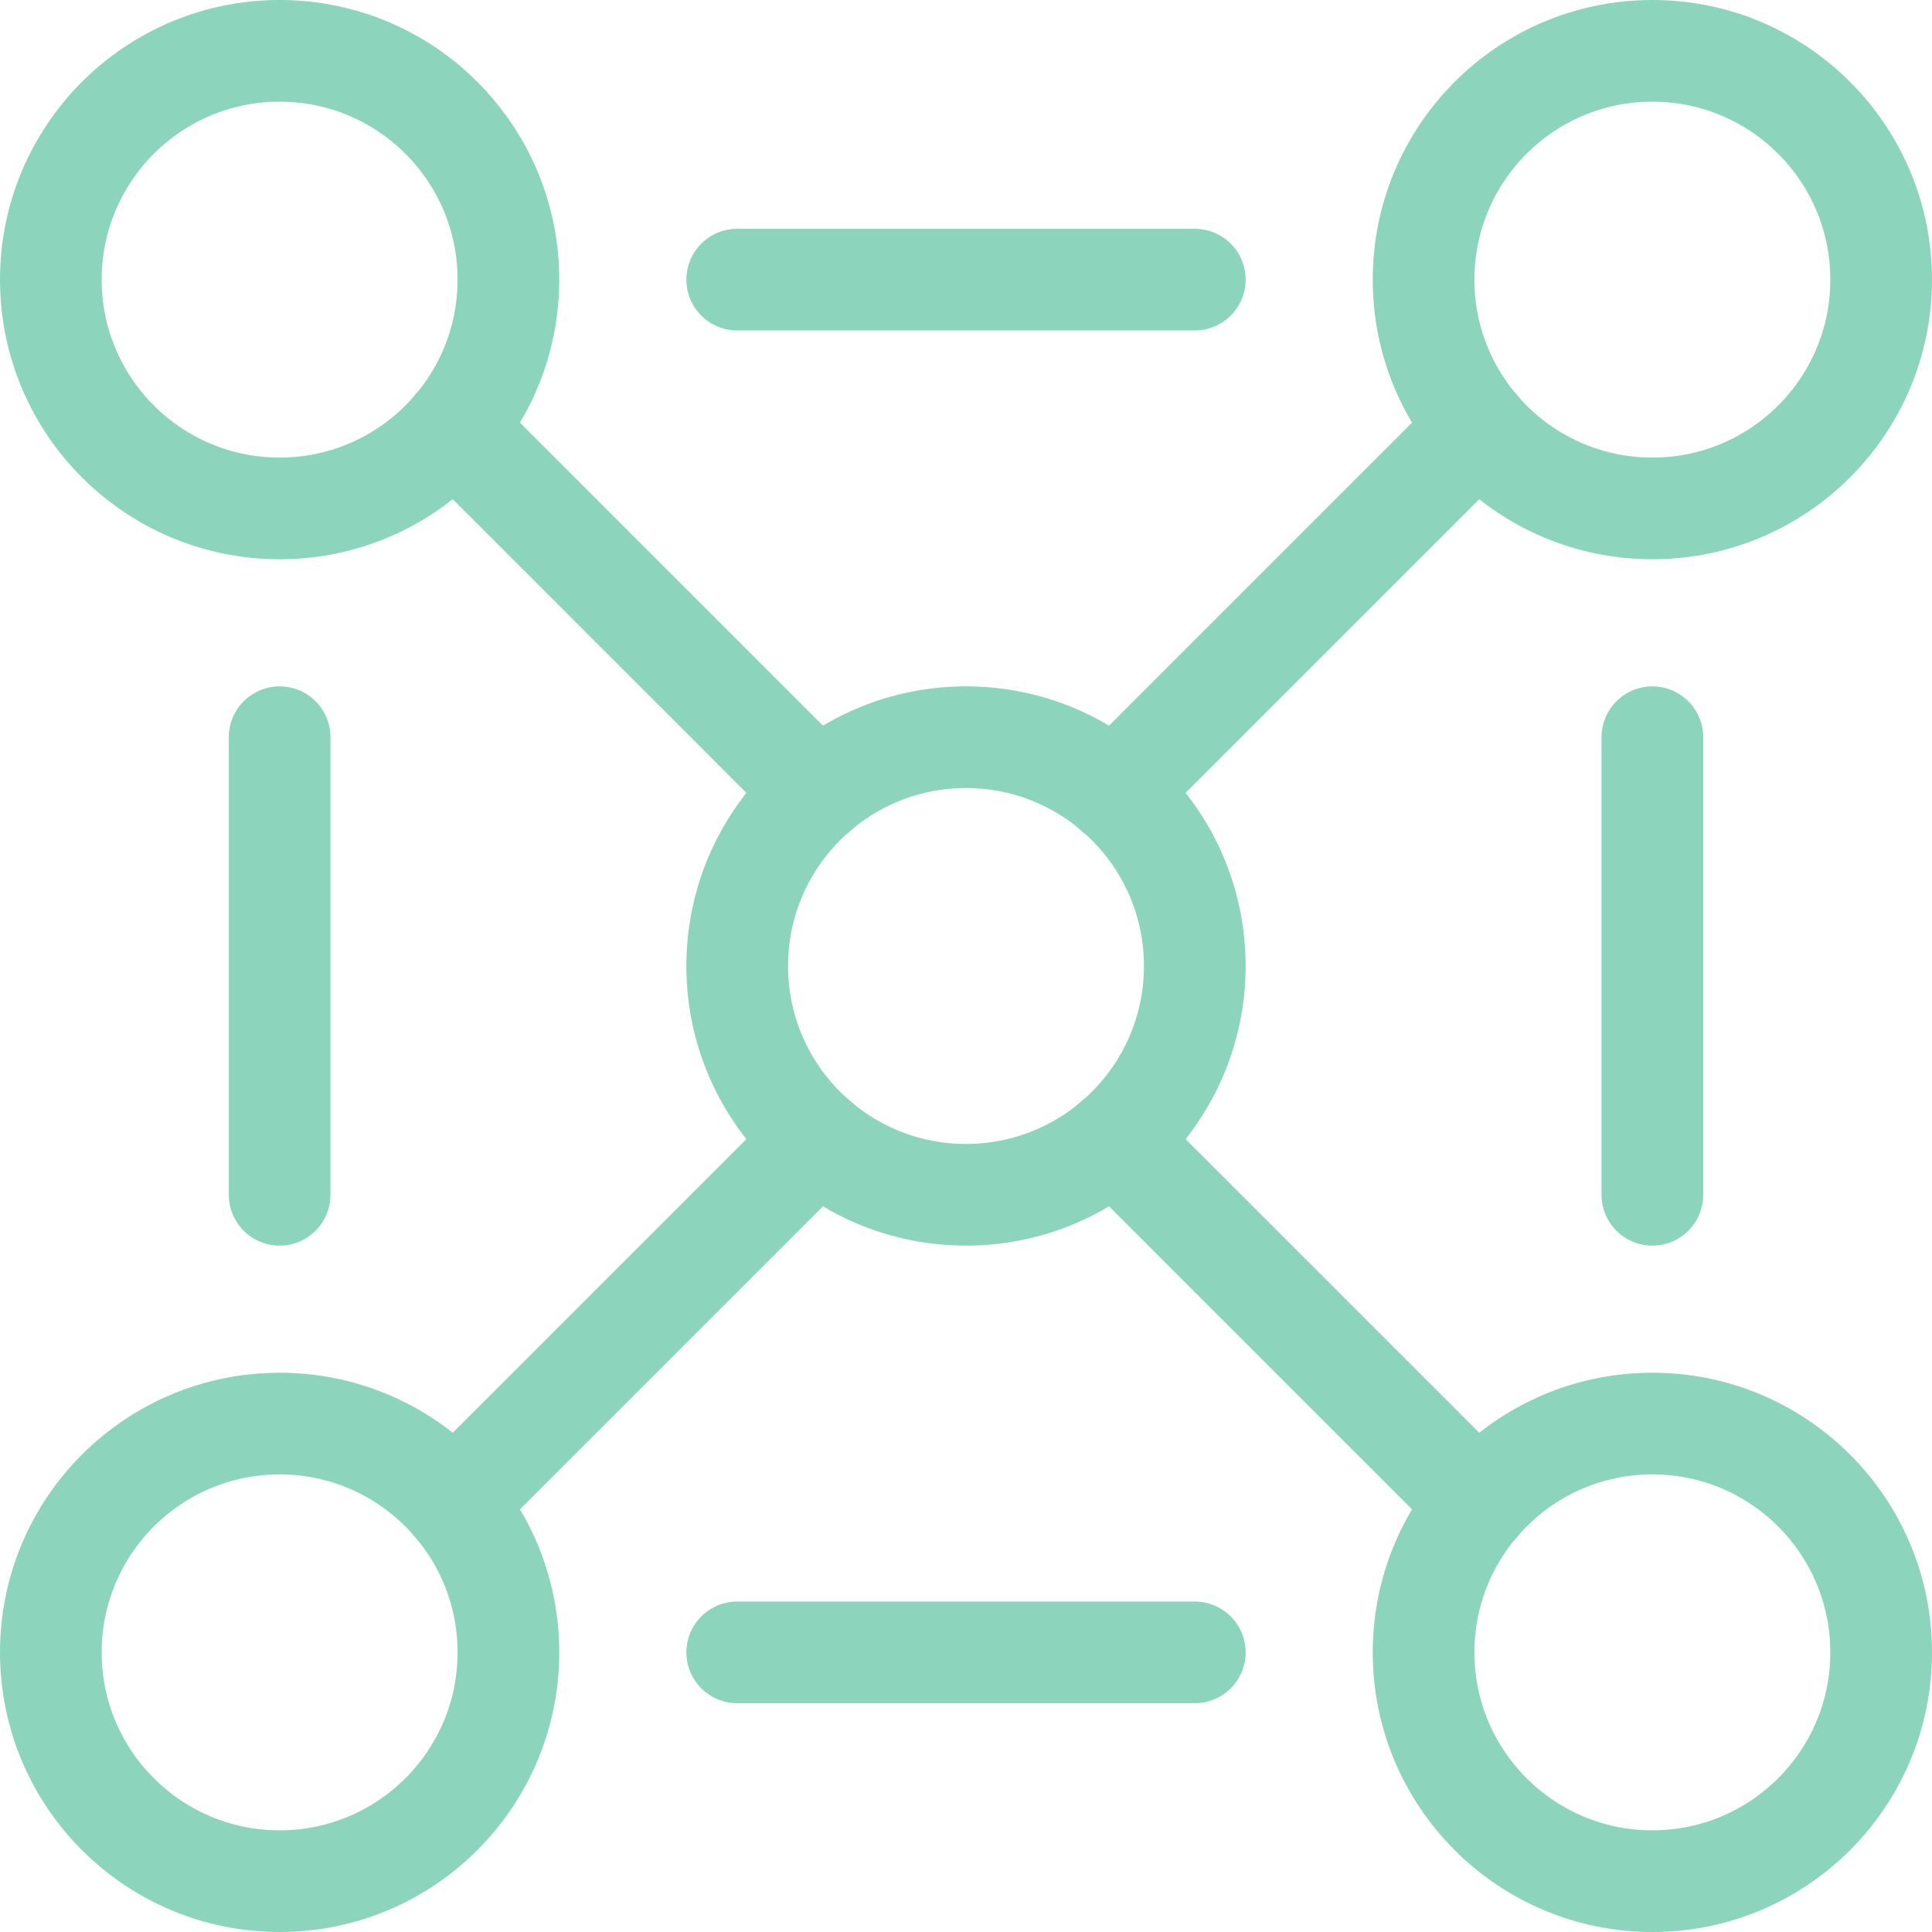
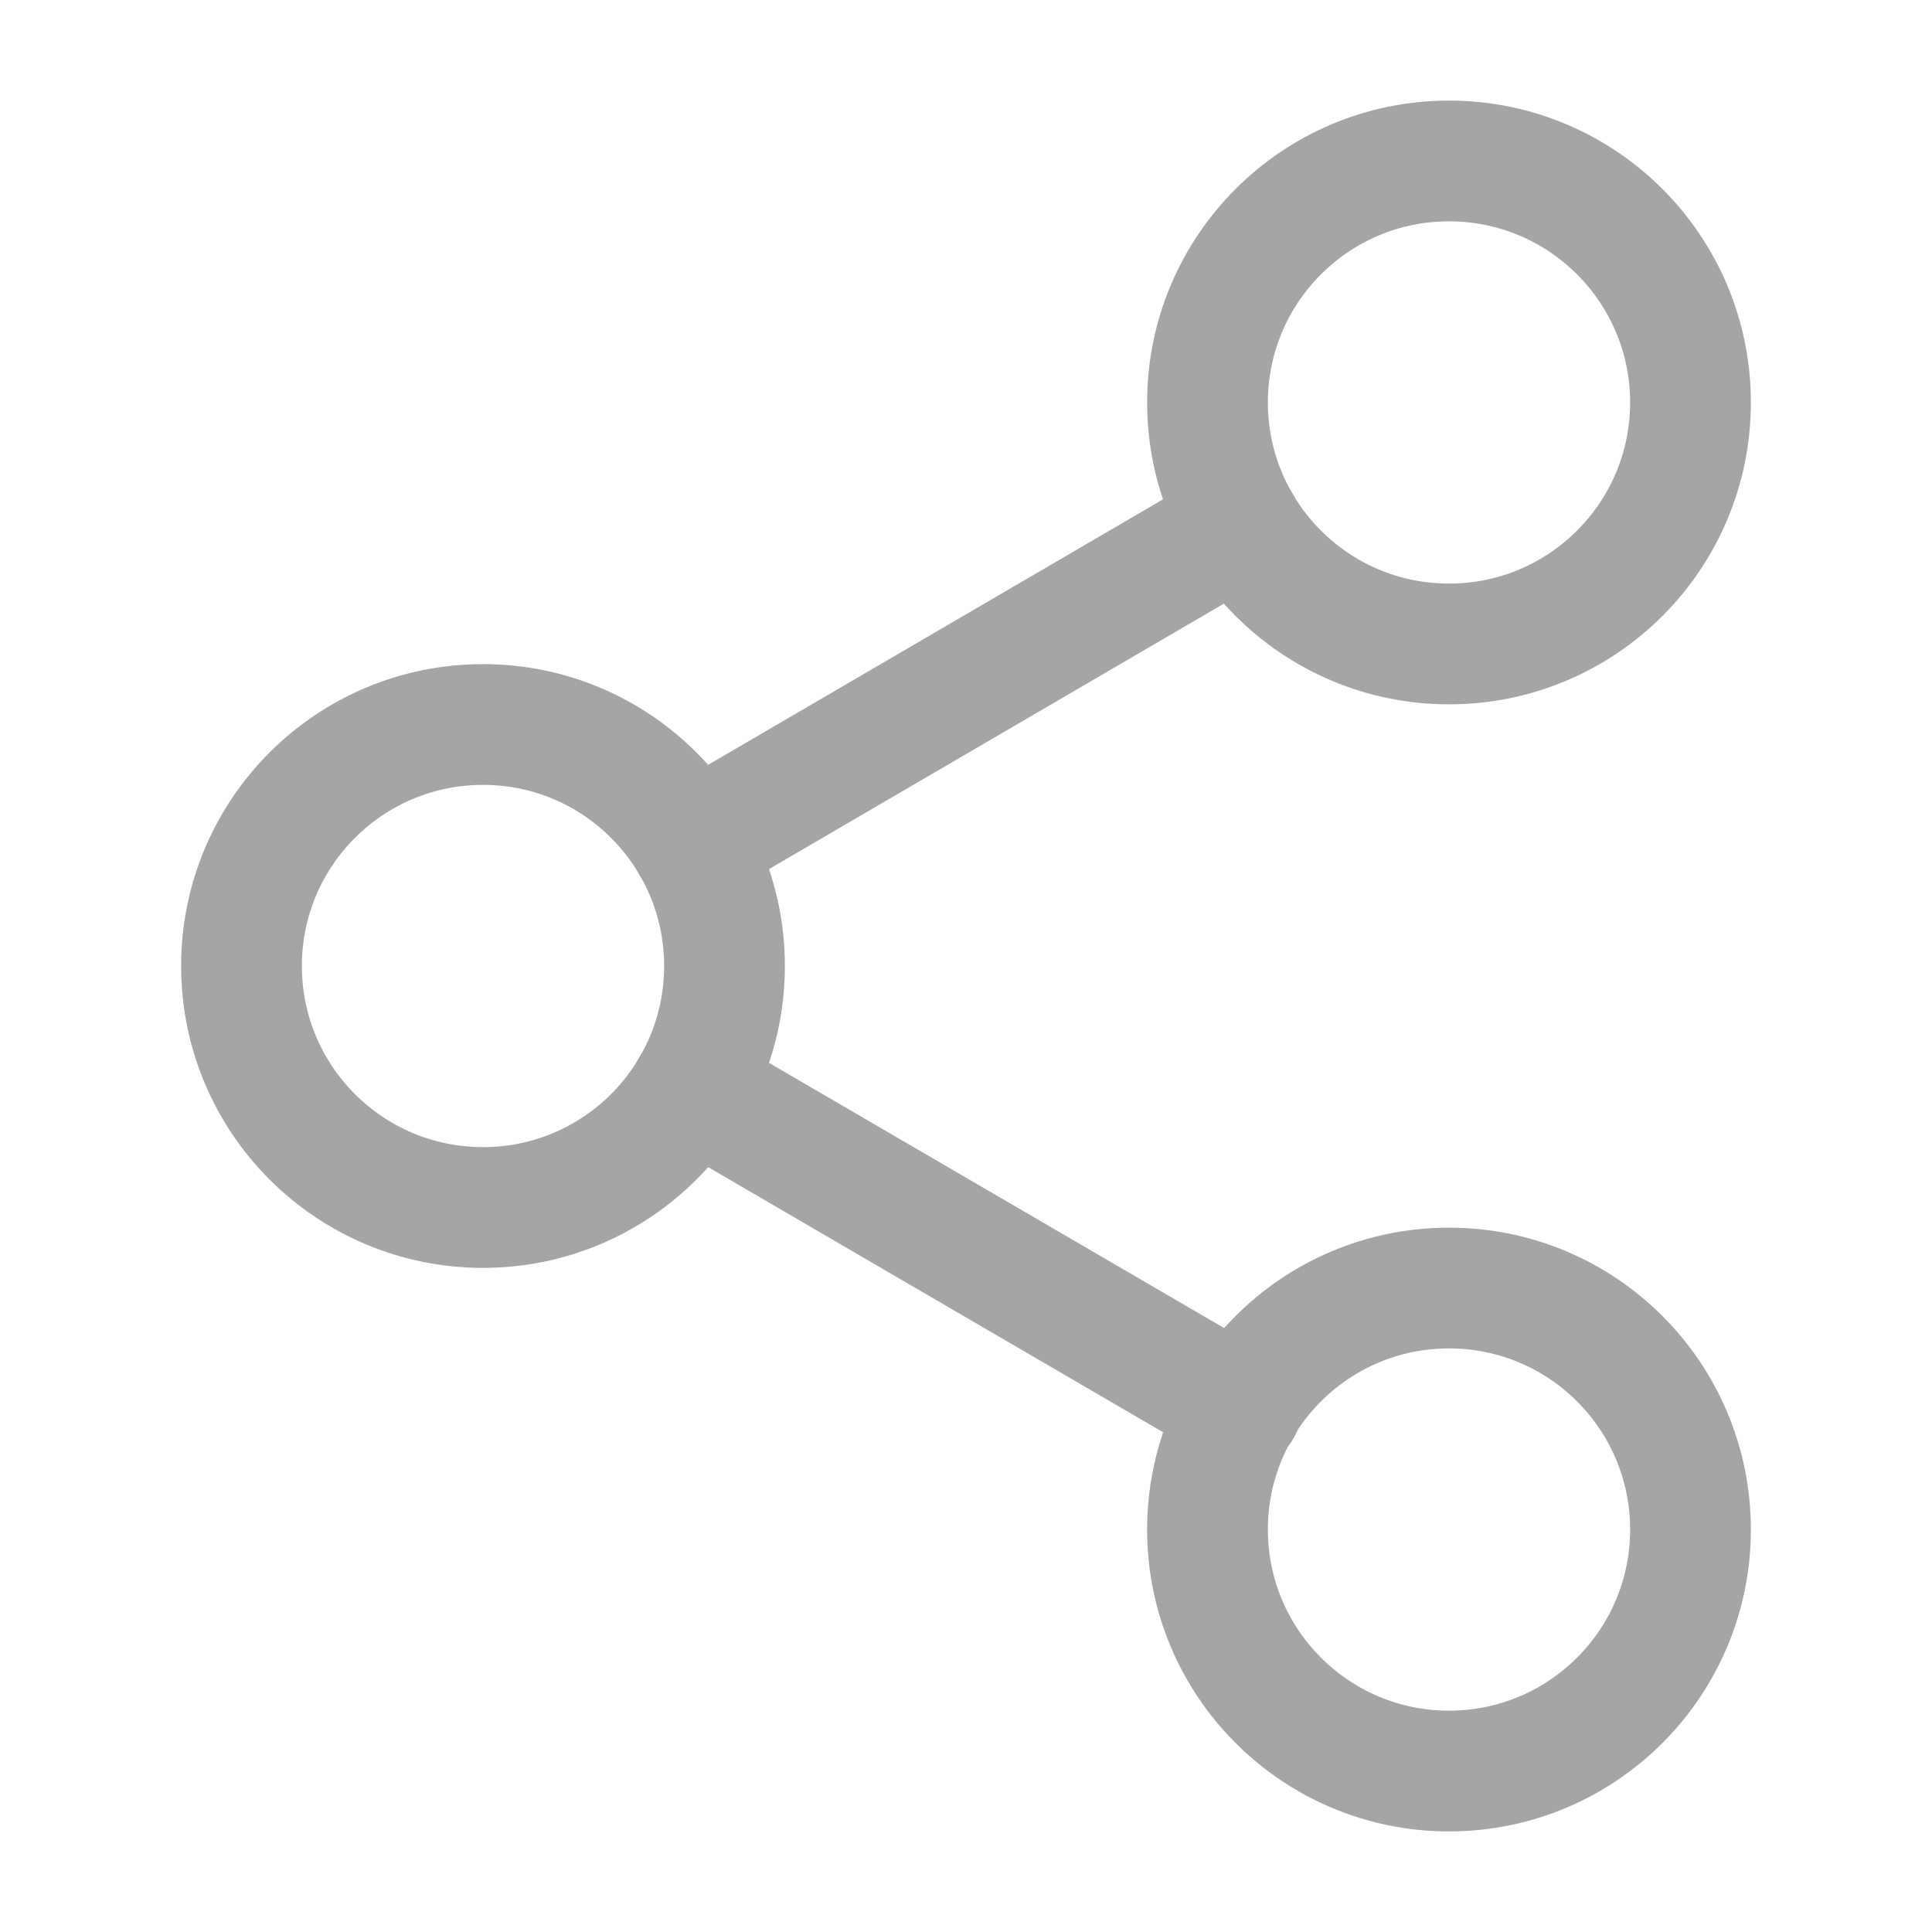
- <svg xmlns="http://www.w3.org/2000/svg" viewBox="0 0 38 38">
-   <g fill="none" stroke="#8dd4bd" stroke-linecap="round" stroke-linejoin="round" stroke-width="2">
-     <circle cx="5.5" cy="32.5" r="4.5" />
-     <path d="m5.5 14.5v9" />
-     <circle cx="32.5" cy="32.5" r="4.5" />
-     <path d="m32.5 14.5v9" />
-     <path d="m23.5 5.5h-9" />
-     <circle cx="5.5" cy="5.5" r="4.5" />
-     <circle cx="19" cy="19" r="4.5" />
-     <circle cx="32.5" cy="5.5" r="4.5" />
-     <path d="m21.92 15.58 7.16-7.16" />
-     <path d="m16.08 15.58-7.16-7.16" />
-     <path d="m21.92 22.42 7.16 7.16" />
-     <path d="m16.08 22.42-7.16 7.16" />
-     <path d="m23.5 32.5h-9" />
-   </g>
+ <svg xmlns="http://www.w3.org/2000/svg" width="16" height="16" viewBox="0 0 16 16" fill="none">
+   <path d="M12 5.333C13.105 5.333 14 4.438 14 3.333C14 2.229 13.105 1.333 12 1.333C10.895 1.333 10 2.229 10 3.333C10 4.438 10.895 5.333 12 5.333Z" stroke="#A5A5A5" stroke-linecap="round" stroke-linejoin="round" />
+   <path d="M4 10C5.105 10 6 9.105 6 8C6 6.895 5.105 6 4 6C2.895 6 2 6.895 2 8C2 9.105 2.895 10 4 10Z" stroke="#A5A5A5" stroke-linecap="round" stroke-linejoin="round" />
+   <path d="M12 14.667C13.105 14.667 14 13.771 14 12.667C14 11.562 13.105 10.667 12 10.667C10.895 10.667 10 11.562 10 12.667C10 13.771 10.895 14.667 12 14.667Z" stroke="#A5A5A5" stroke-linecap="round" stroke-linejoin="round" />
+   <path d="M5.727 9.007L10.28 11.66" stroke="#A5A5A5" stroke-linecap="round" stroke-linejoin="round" />
+   <path d="M10.273 4.34L5.727 6.993" stroke="#A5A5A5" stroke-linecap="round" stroke-linejoin="round" />
</svg>
